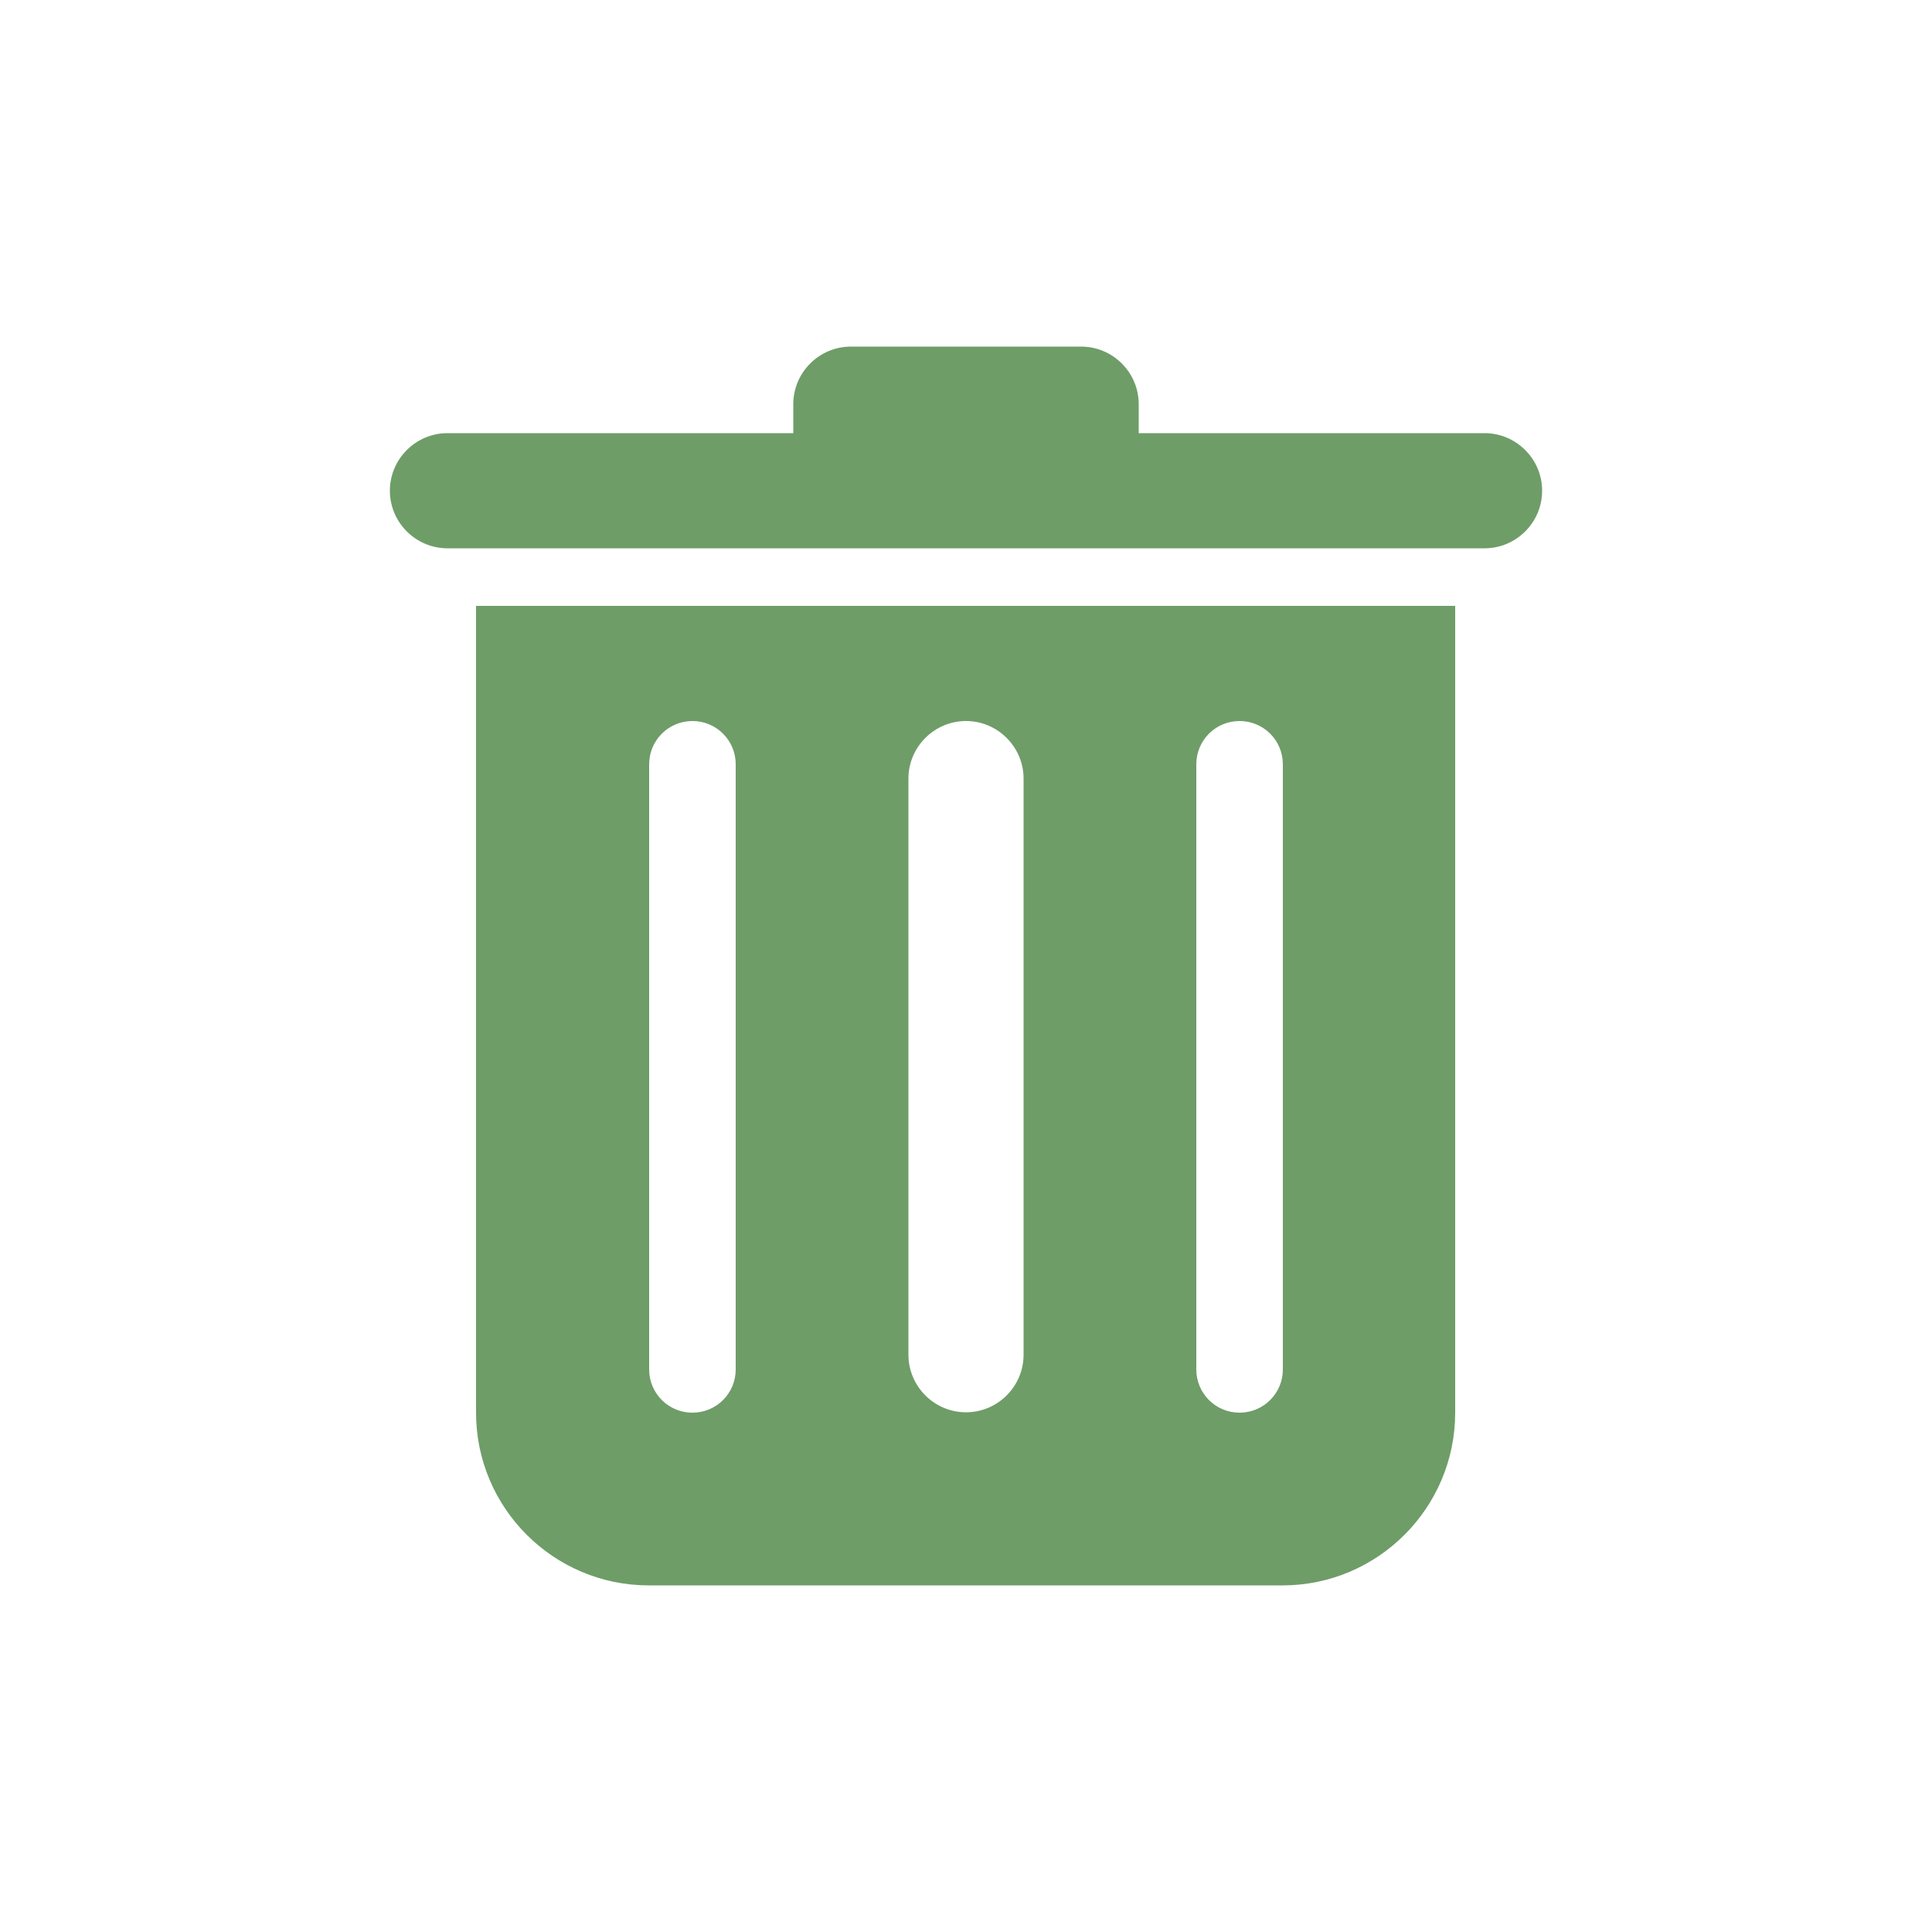
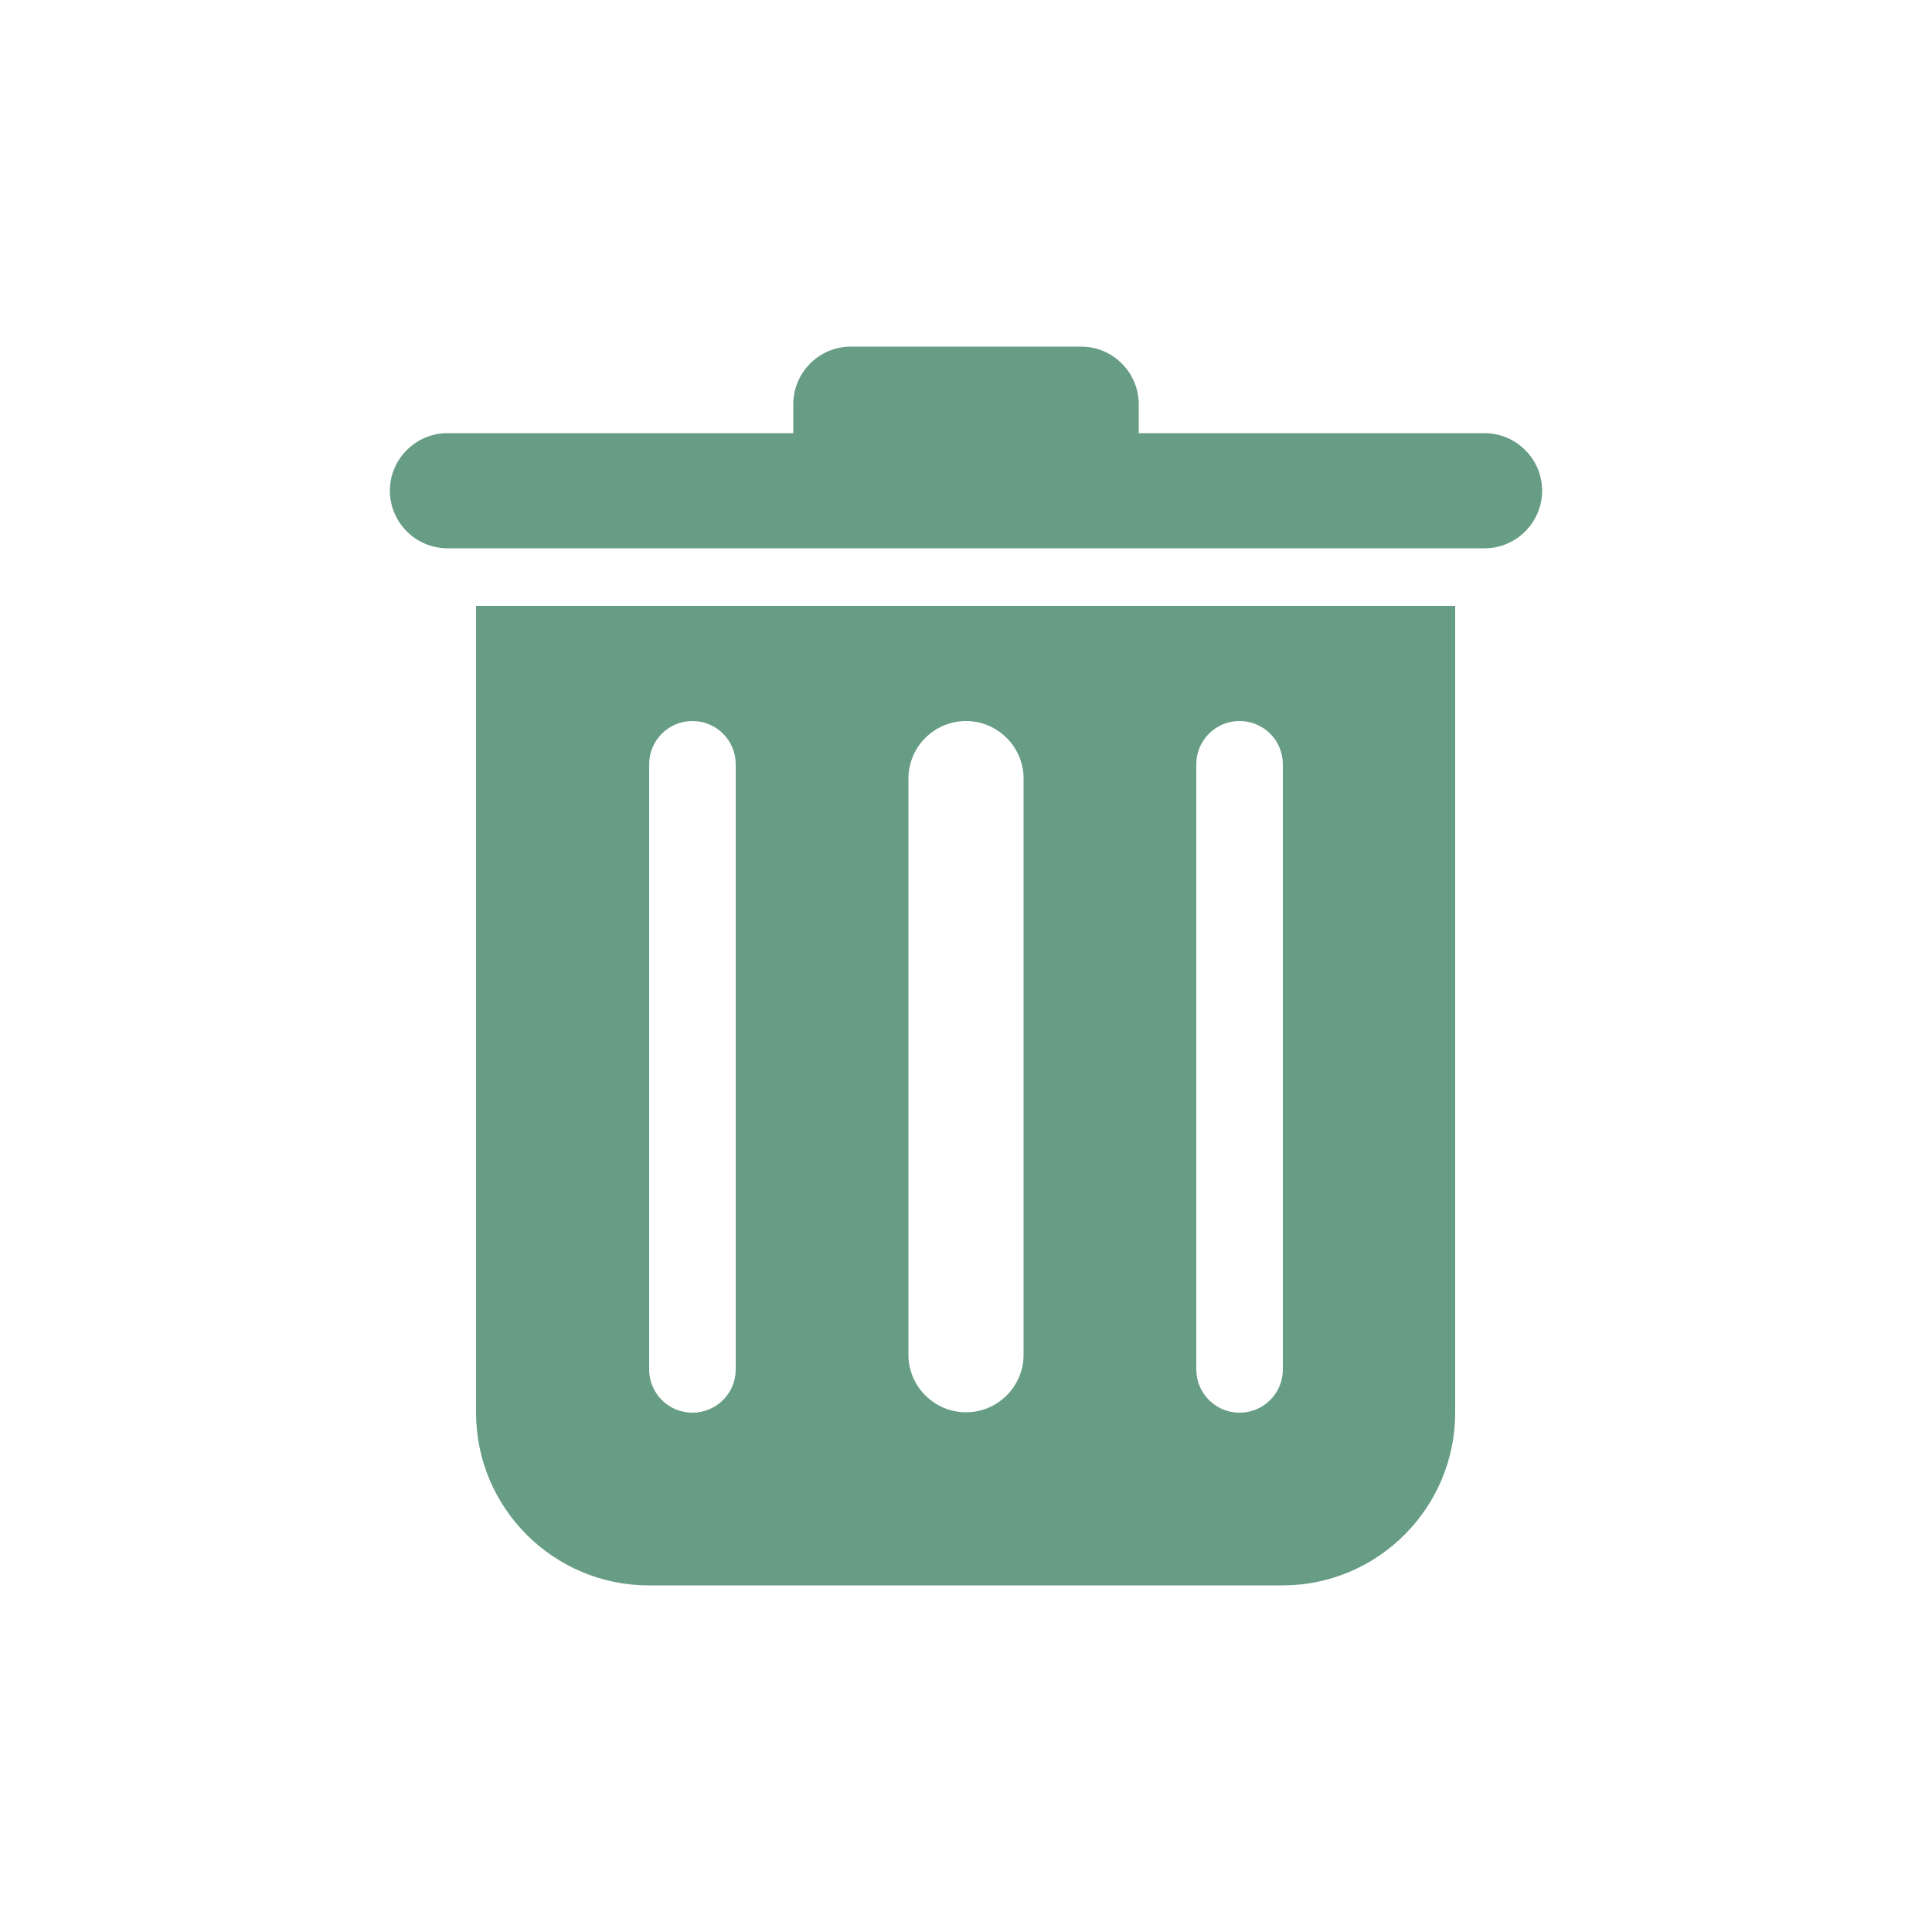
<svg xmlns="http://www.w3.org/2000/svg" id="Layer_1" version="1.1" viewBox="0 0 50 50">
  <defs>
    <style>
      .st0 {
-         fill: #6e9d68;
+         fill: #689d85;
      }
    </style>
  </defs>
  <path class="st0" d="M22.02,8.97c-.82,0-1.49.67-1.49,1.49v.75h-8.95c-.82,0-1.49.67-1.49,1.49s.67,1.49,1.49,1.49h26.84c.82,0,1.49-.67,1.49-1.49s-.67-1.49-1.49-1.49h-8.95v-.75c0-.82-.67-1.49-1.49-1.49h-5.97ZM12.32,15.68v20.88c0,2.47,2.01,4.47,4.47,4.47h16.4c2.47,0,4.47-2.01,4.47-4.47V15.68H12.32ZM17.92,18.66c.62,0,1.12.5,1.12,1.12v15.66c0,.62-.5,1.12-1.12,1.12s-1.12-.5-1.12-1.12v-15.66c0-.62.5-1.12,1.12-1.12ZM25,18.66c.82,0,1.49.67,1.49,1.49v14.91c0,.82-.67,1.49-1.49,1.49s-1.49-.67-1.49-1.49v-14.91c0-.82.67-1.49,1.49-1.49ZM32.08,18.66c.62,0,1.12.5,1.12,1.12v15.66c0,.62-.5,1.12-1.12,1.12s-1.12-.5-1.12-1.12v-15.66c0-.62.5-1.12,1.12-1.12Z" />
</svg>
